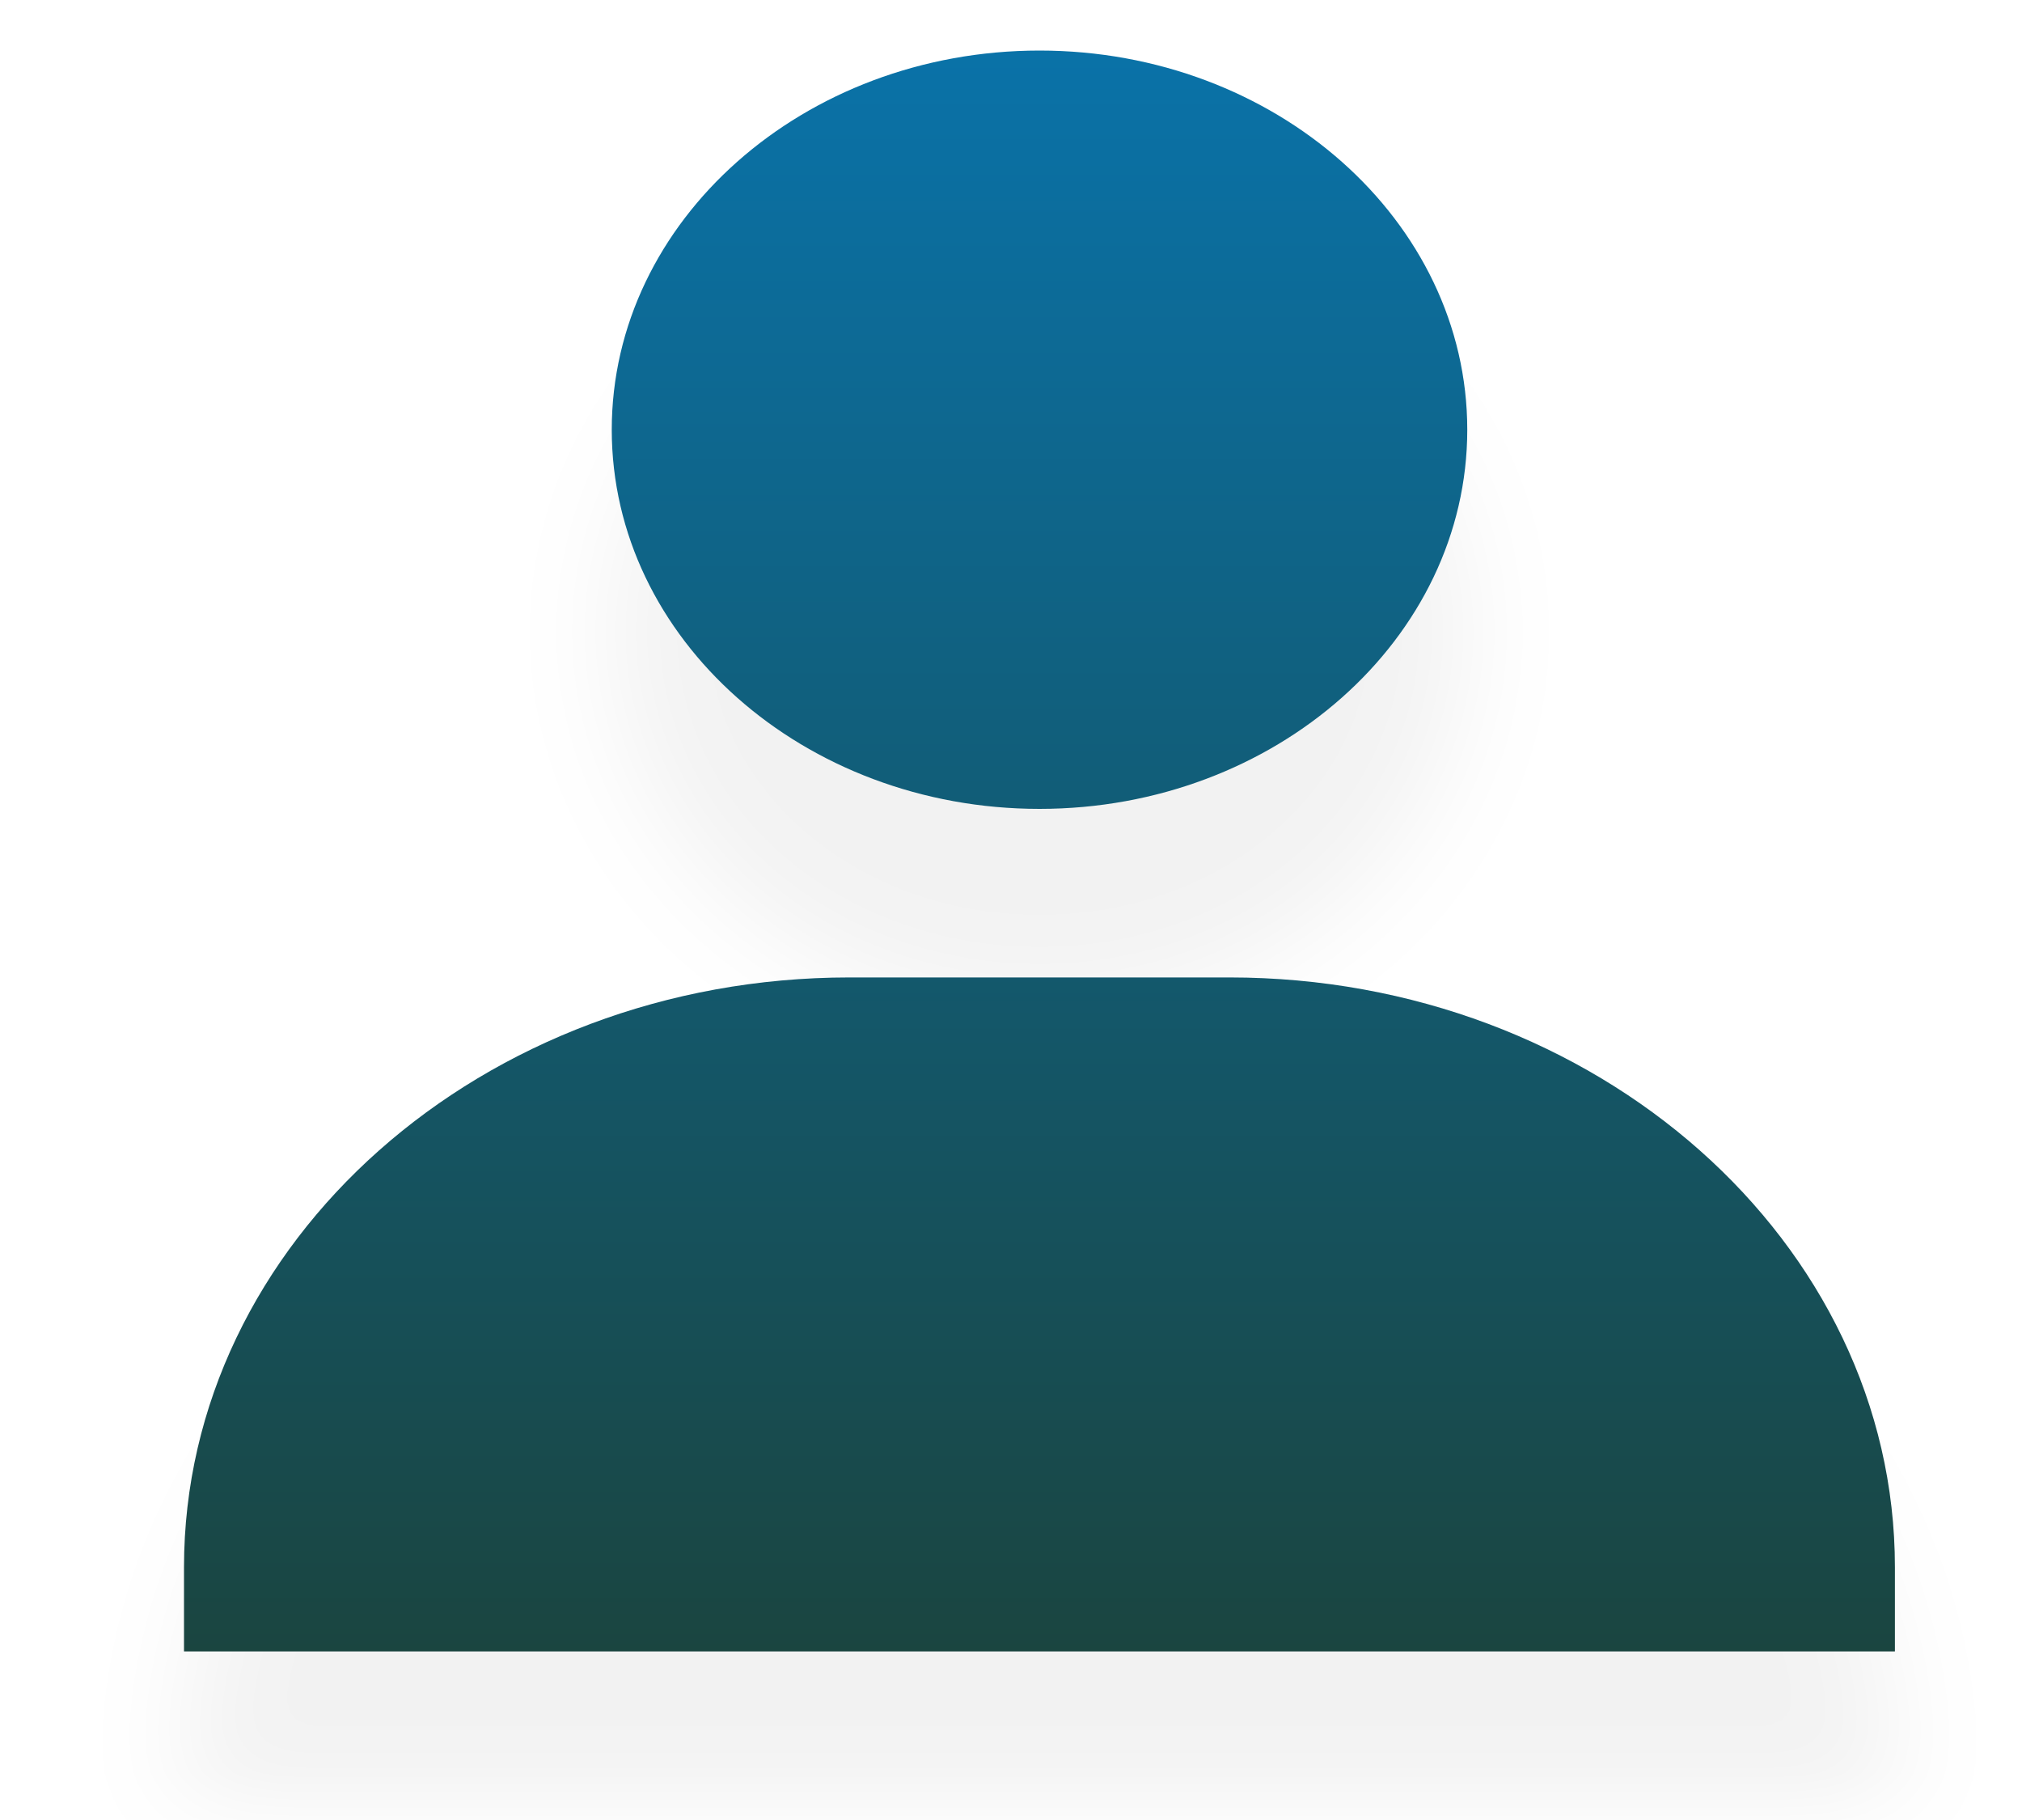
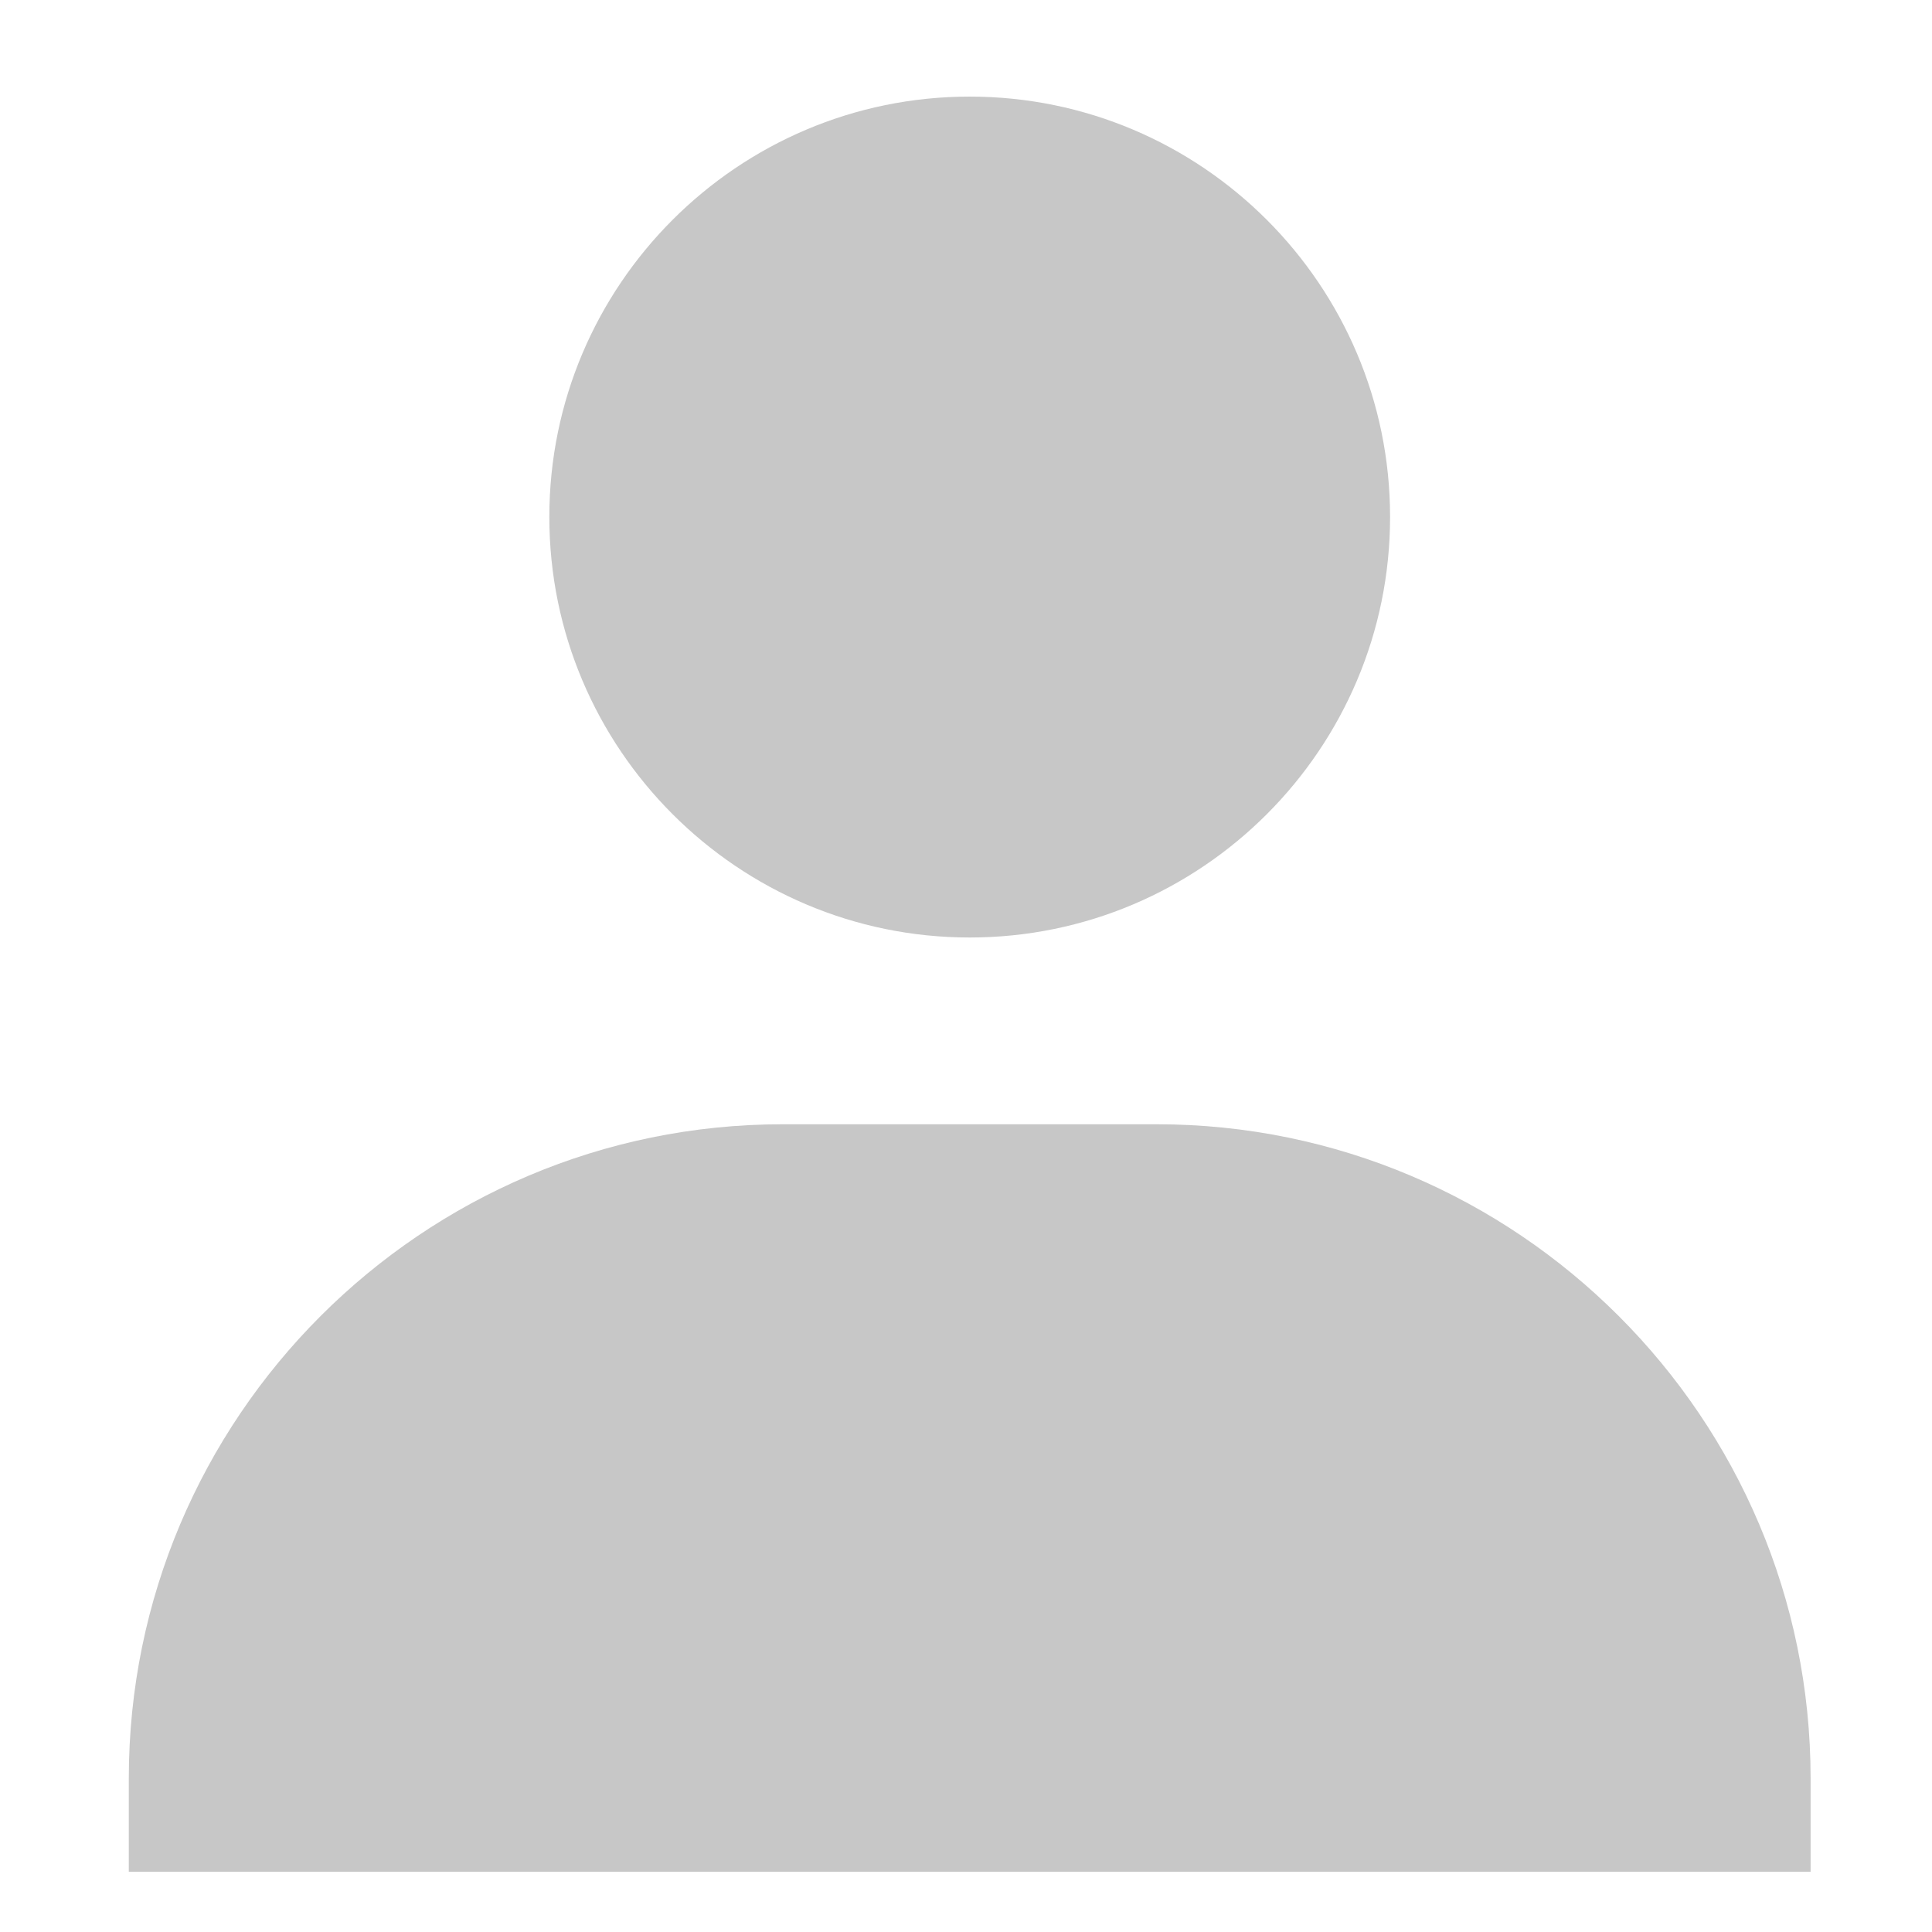
- <svg xmlns="http://www.w3.org/2000/svg" width="20" height="18" viewBox="0 0 20 18" fill="none">
-   <g filter="url(#filter0_d)">
-     <path fill-rule="evenodd" clip-rule="evenodd" d="M6.051 4.25C6.051 6.317 7.949 8 10.282 8C12.614 8 14.513 6.317 14.513 4.25C14.513 2.183 12.614 0.5 10.282 0.5C7.949 0.5 6.051 2.183 6.051 4.25ZM17.803 16.333H18.743V15.5C18.743 12.284 15.79 9.667 12.162 9.667H8.402C4.772 9.667 1.82 12.284 1.82 15.5V16.333H2.76H3.701H16.863H17.803Z" fill="url(#paint0_linear)" />
-   </g>
-   <defs>
-     <filter id="filter0_d" x="0.82" y="0.5" width="18.923" height="18.833" filterUnits="userSpaceOnUse" color-interpolation-filters="sRGB">
-       <feFlood flood-opacity="0" result="BackgroundImageFix" />
-       <feColorMatrix in="SourceAlpha" type="matrix" values="0 0 0 0 0 0 0 0 0 0 0 0 0 0 0 0 0 0 127 0" />
-       <feOffset dy="2" />
-       <feGaussianBlur stdDeviation="0.5" />
-       <feColorMatrix type="matrix" values="0 0 0 0 0 0 0 0 0 0 0 0 0 0 0 0 0 0 0.05 0" />
-       <feBlend mode="normal" in2="BackgroundImageFix" result="effect1_dropShadow" />
-       <feBlend mode="normal" in="SourceGraphic" in2="effect1_dropShadow" result="shape" />
-     </filter>
-     <linearGradient id="paint0_linear" x1="1.82" y1="0.5" x2="1.82" y2="16.333" gradientUnits="userSpaceOnUse">
-       <stop stop-color="#0A72A8" />
-       <stop offset="1" stop-color="#1A4540" />
-     </linearGradient>
-   </defs>
+ <svg xmlns="http://www.w3.org/2000/svg" width="12" height="12" viewBox="0 0 12 12" fill="none">
+   <path fill-rule="evenodd" clip-rule="evenodd" d="M6.023 5.823C4.583 5.823 3.412 4.651 3.412 3.211C3.412 1.771 4.583 0.6 6.023 0.6C7.463 0.6 8.634 1.771 8.634 3.211C8.634 4.651 7.463 5.823 6.023 5.823ZM11.246 11.626H10.666H10.085H1.961H1.38H0.8V11.046C0.8 8.806 2.622 6.983 4.862 6.983H7.184C9.423 6.983 11.246 8.806 11.246 11.046V11.626Z" fill="#C7C7C7" />
</svg>
